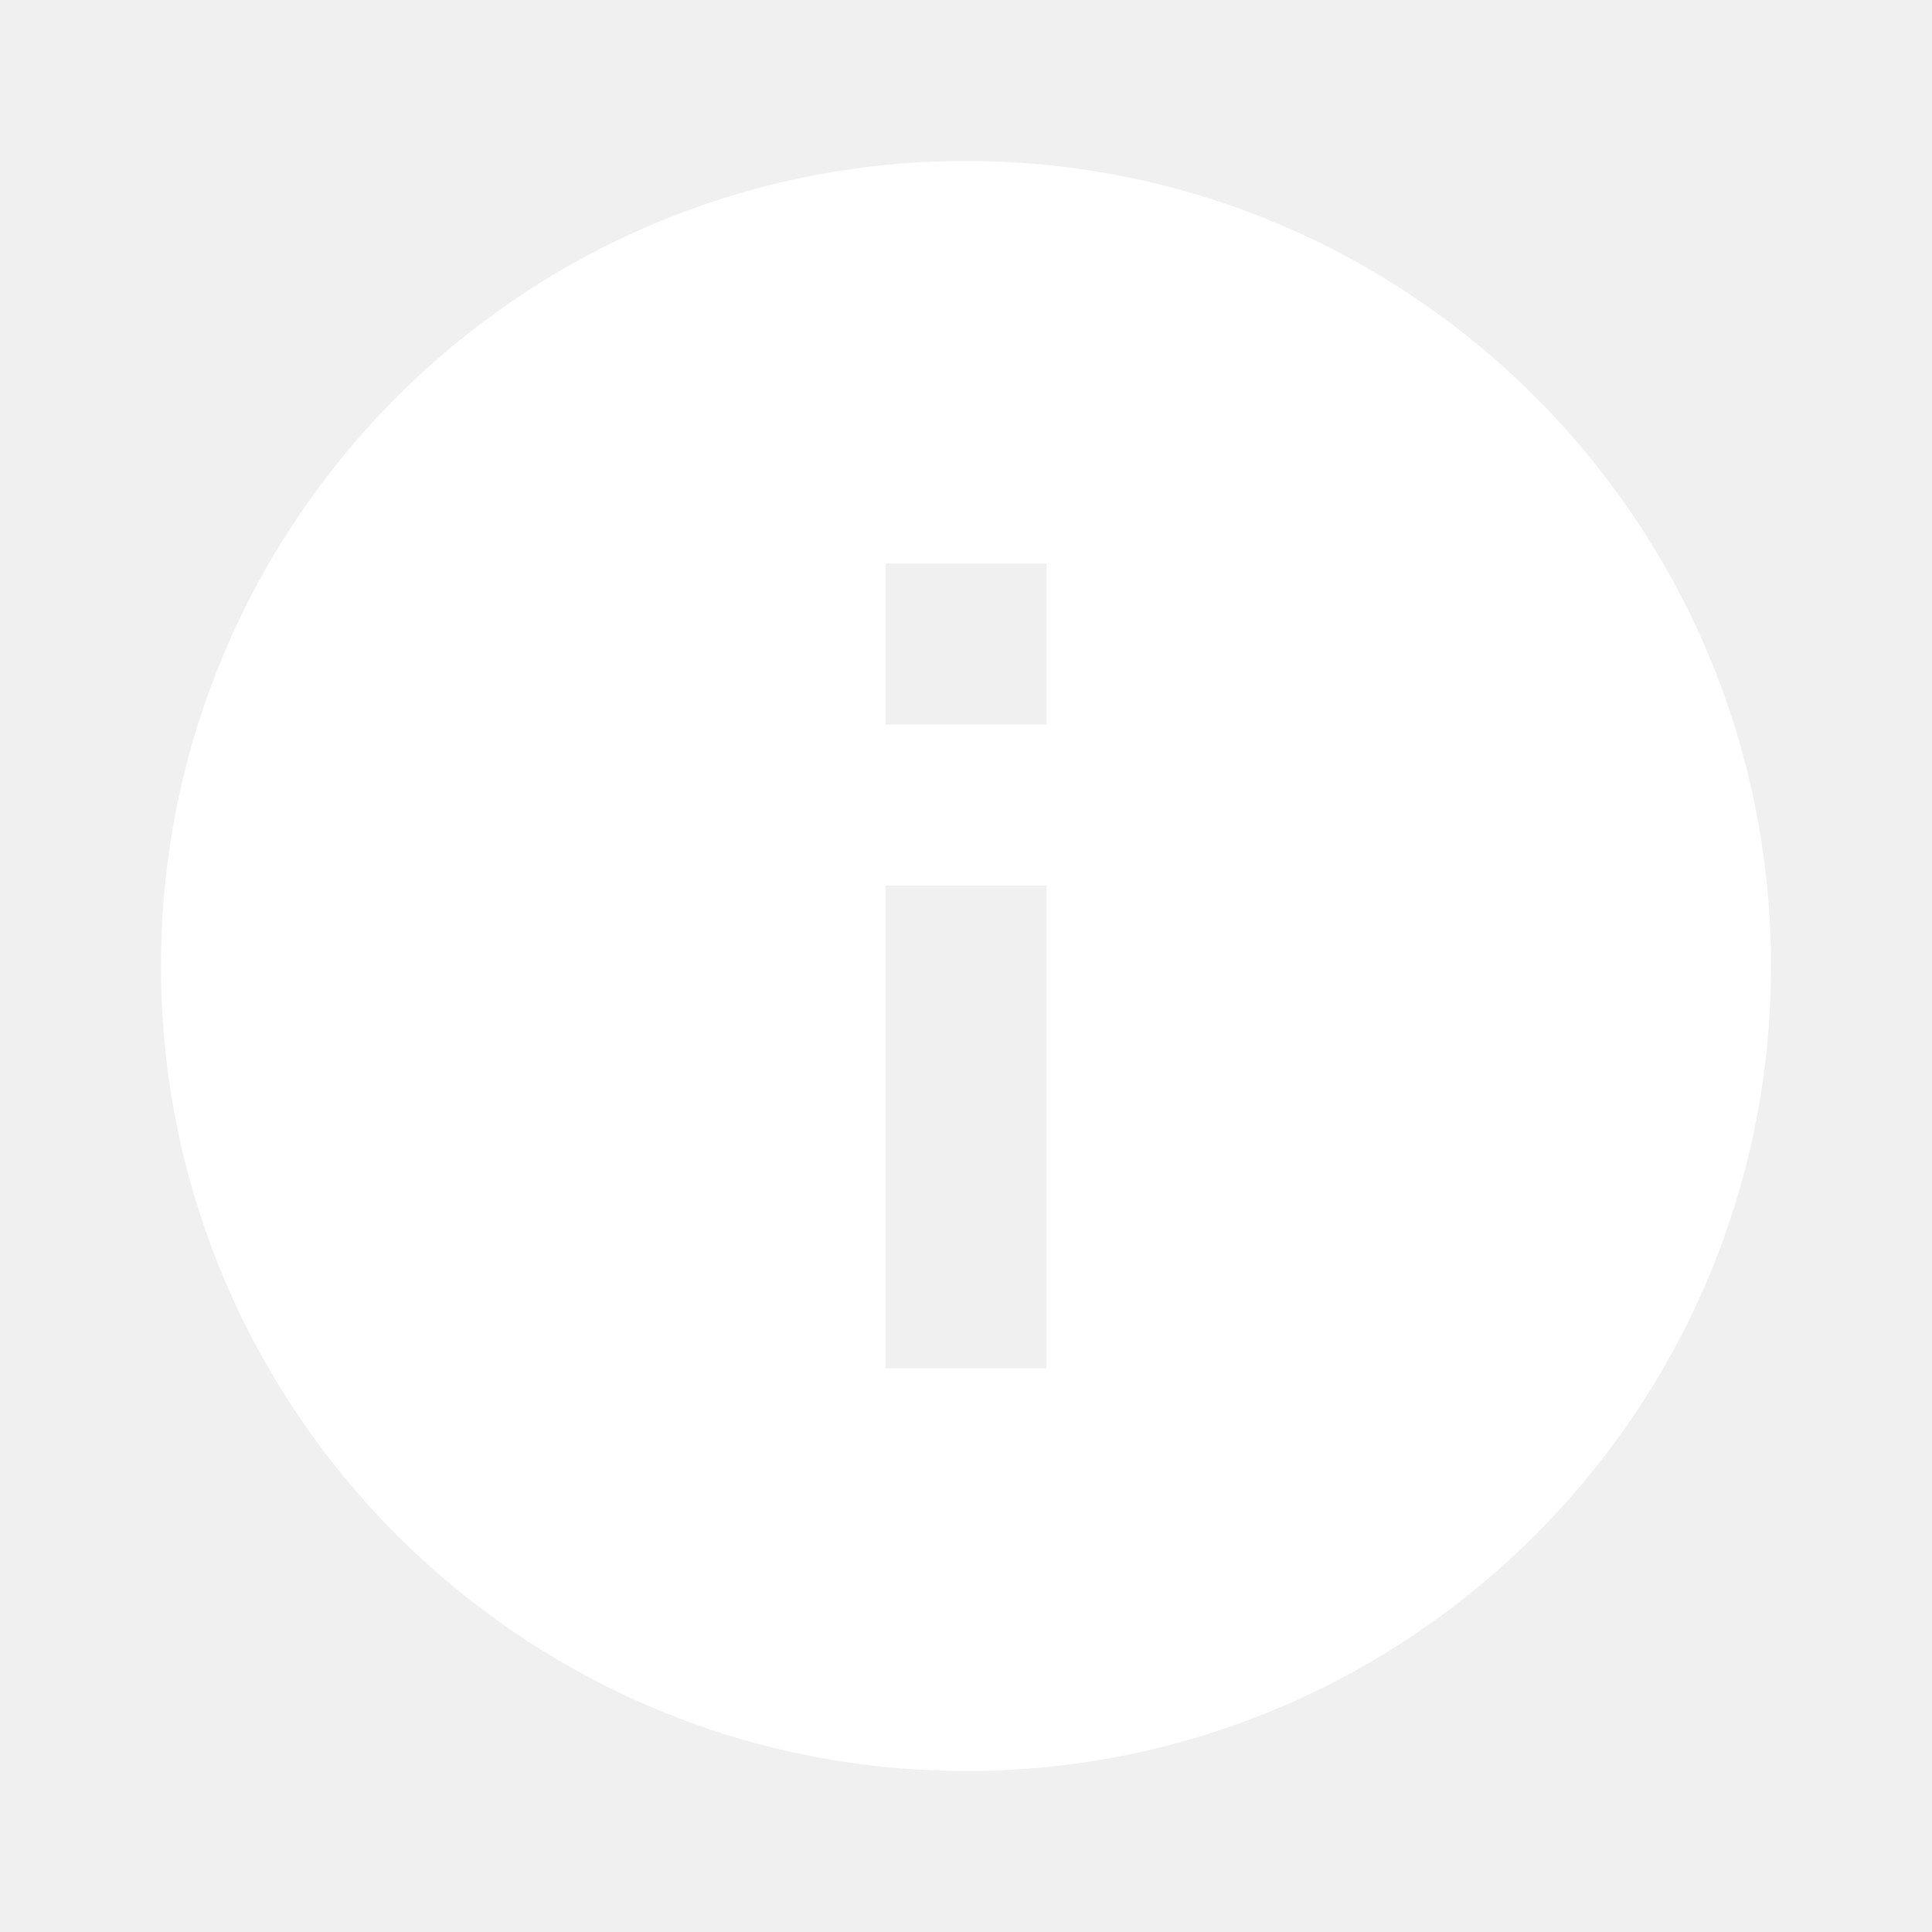
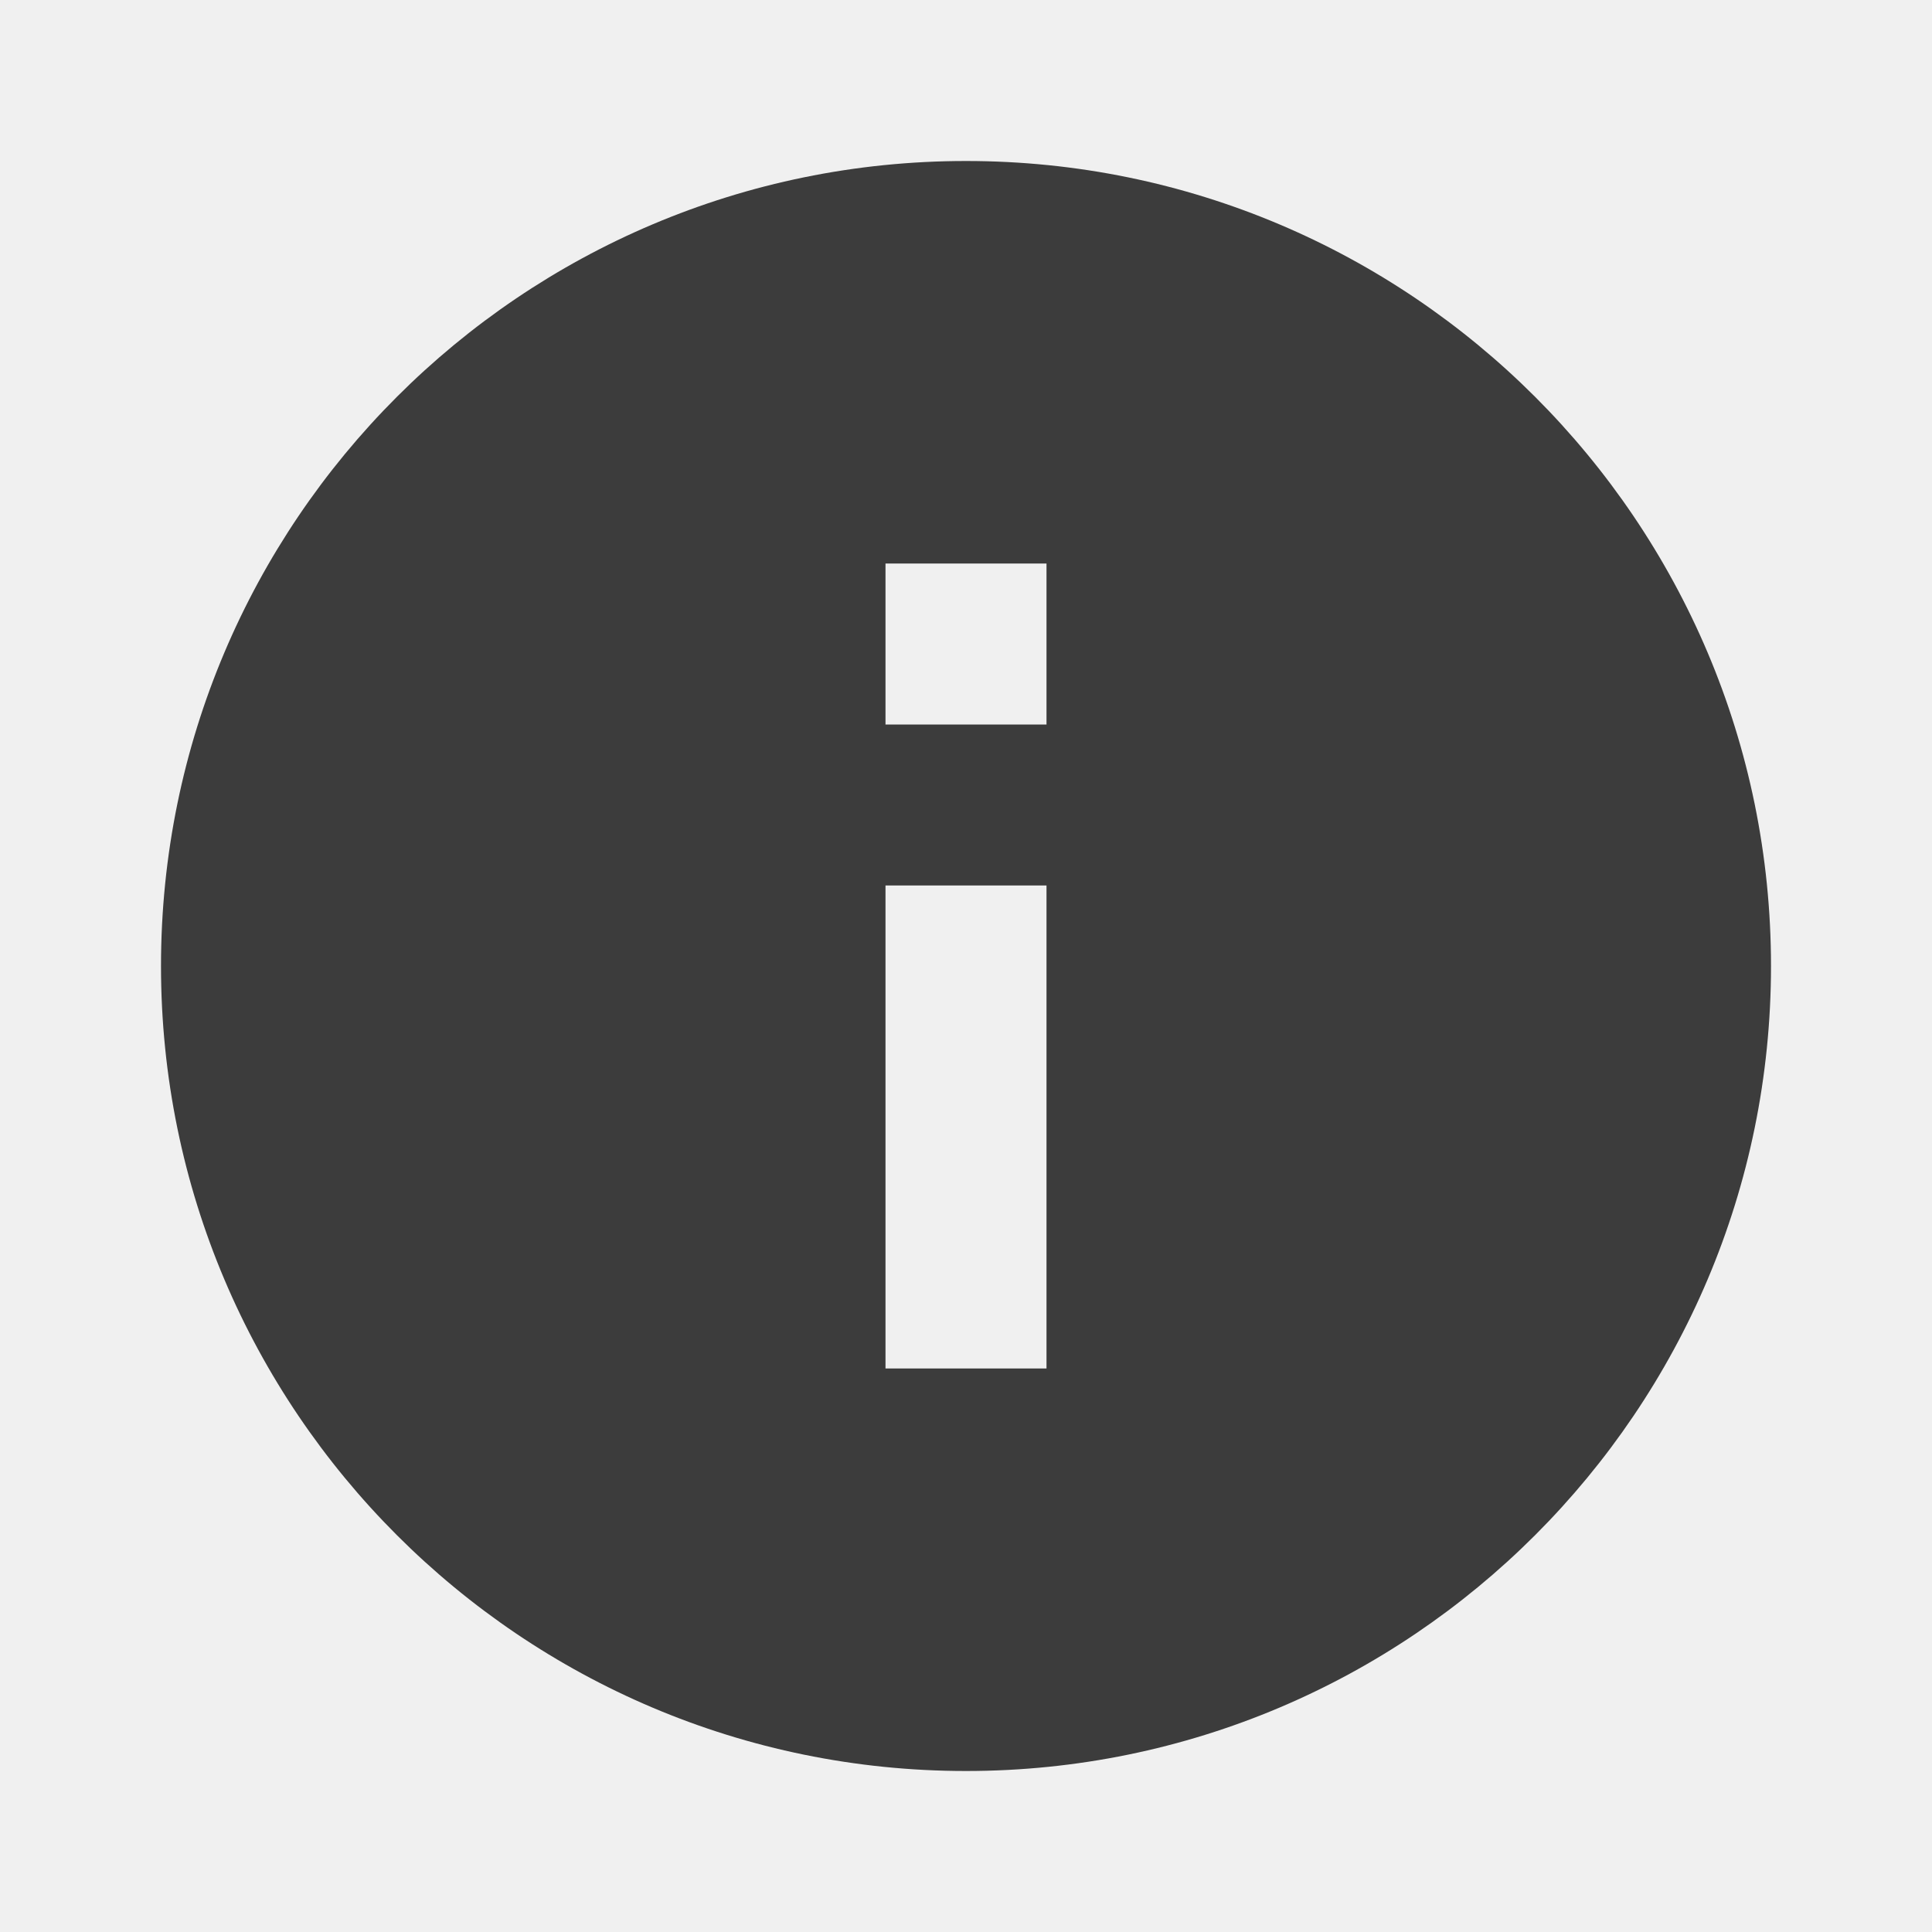
- <svg xmlns="http://www.w3.org/2000/svg" fill="#fff" height="24" viewBox="0 0 24 24" width="24">
+ <svg xmlns="http://www.w3.org/2000/svg" fill="#3C3C3C" height="24" viewBox="0 0 24 24" width="24">
  <path d="M0 0h24v24H0z" fill="none" />
  <path d="M12 2C6.48 2 2 6.48 2 12s4.48 10 10 10 10-4.48 10-10S17.52 2 12 2zm1 15h-2v-6h2v6zm0-8h-2V7h2v2z" />
</svg>
